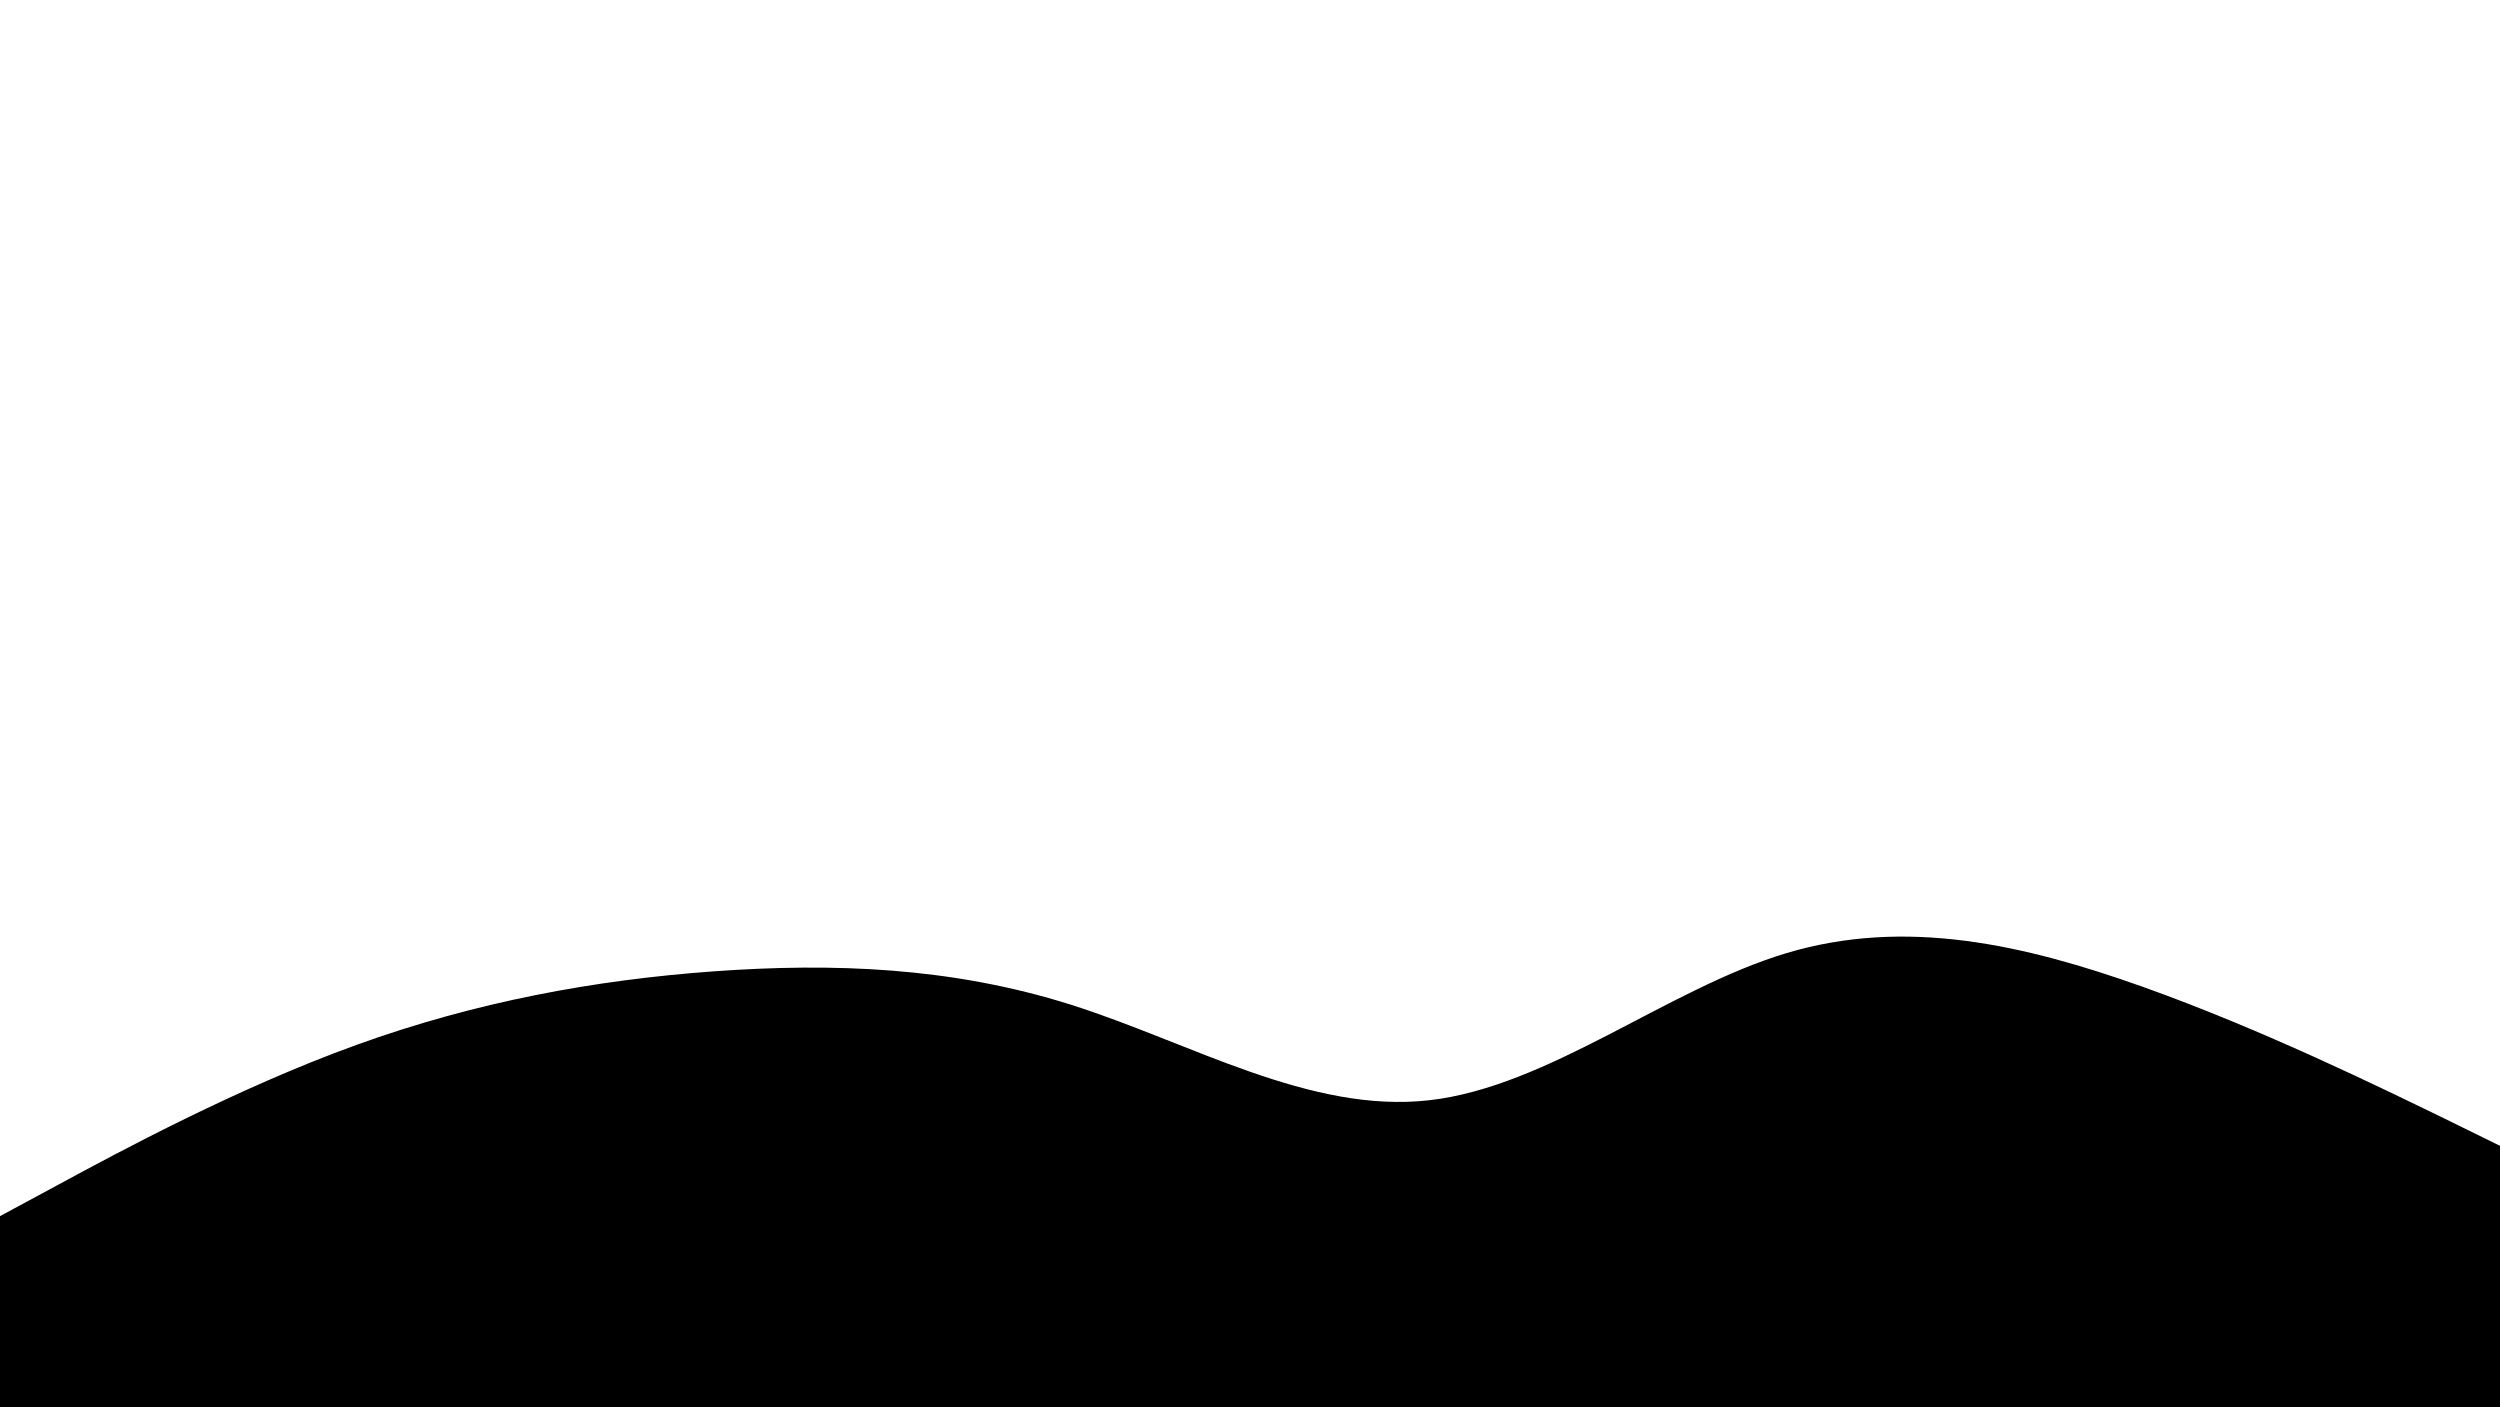
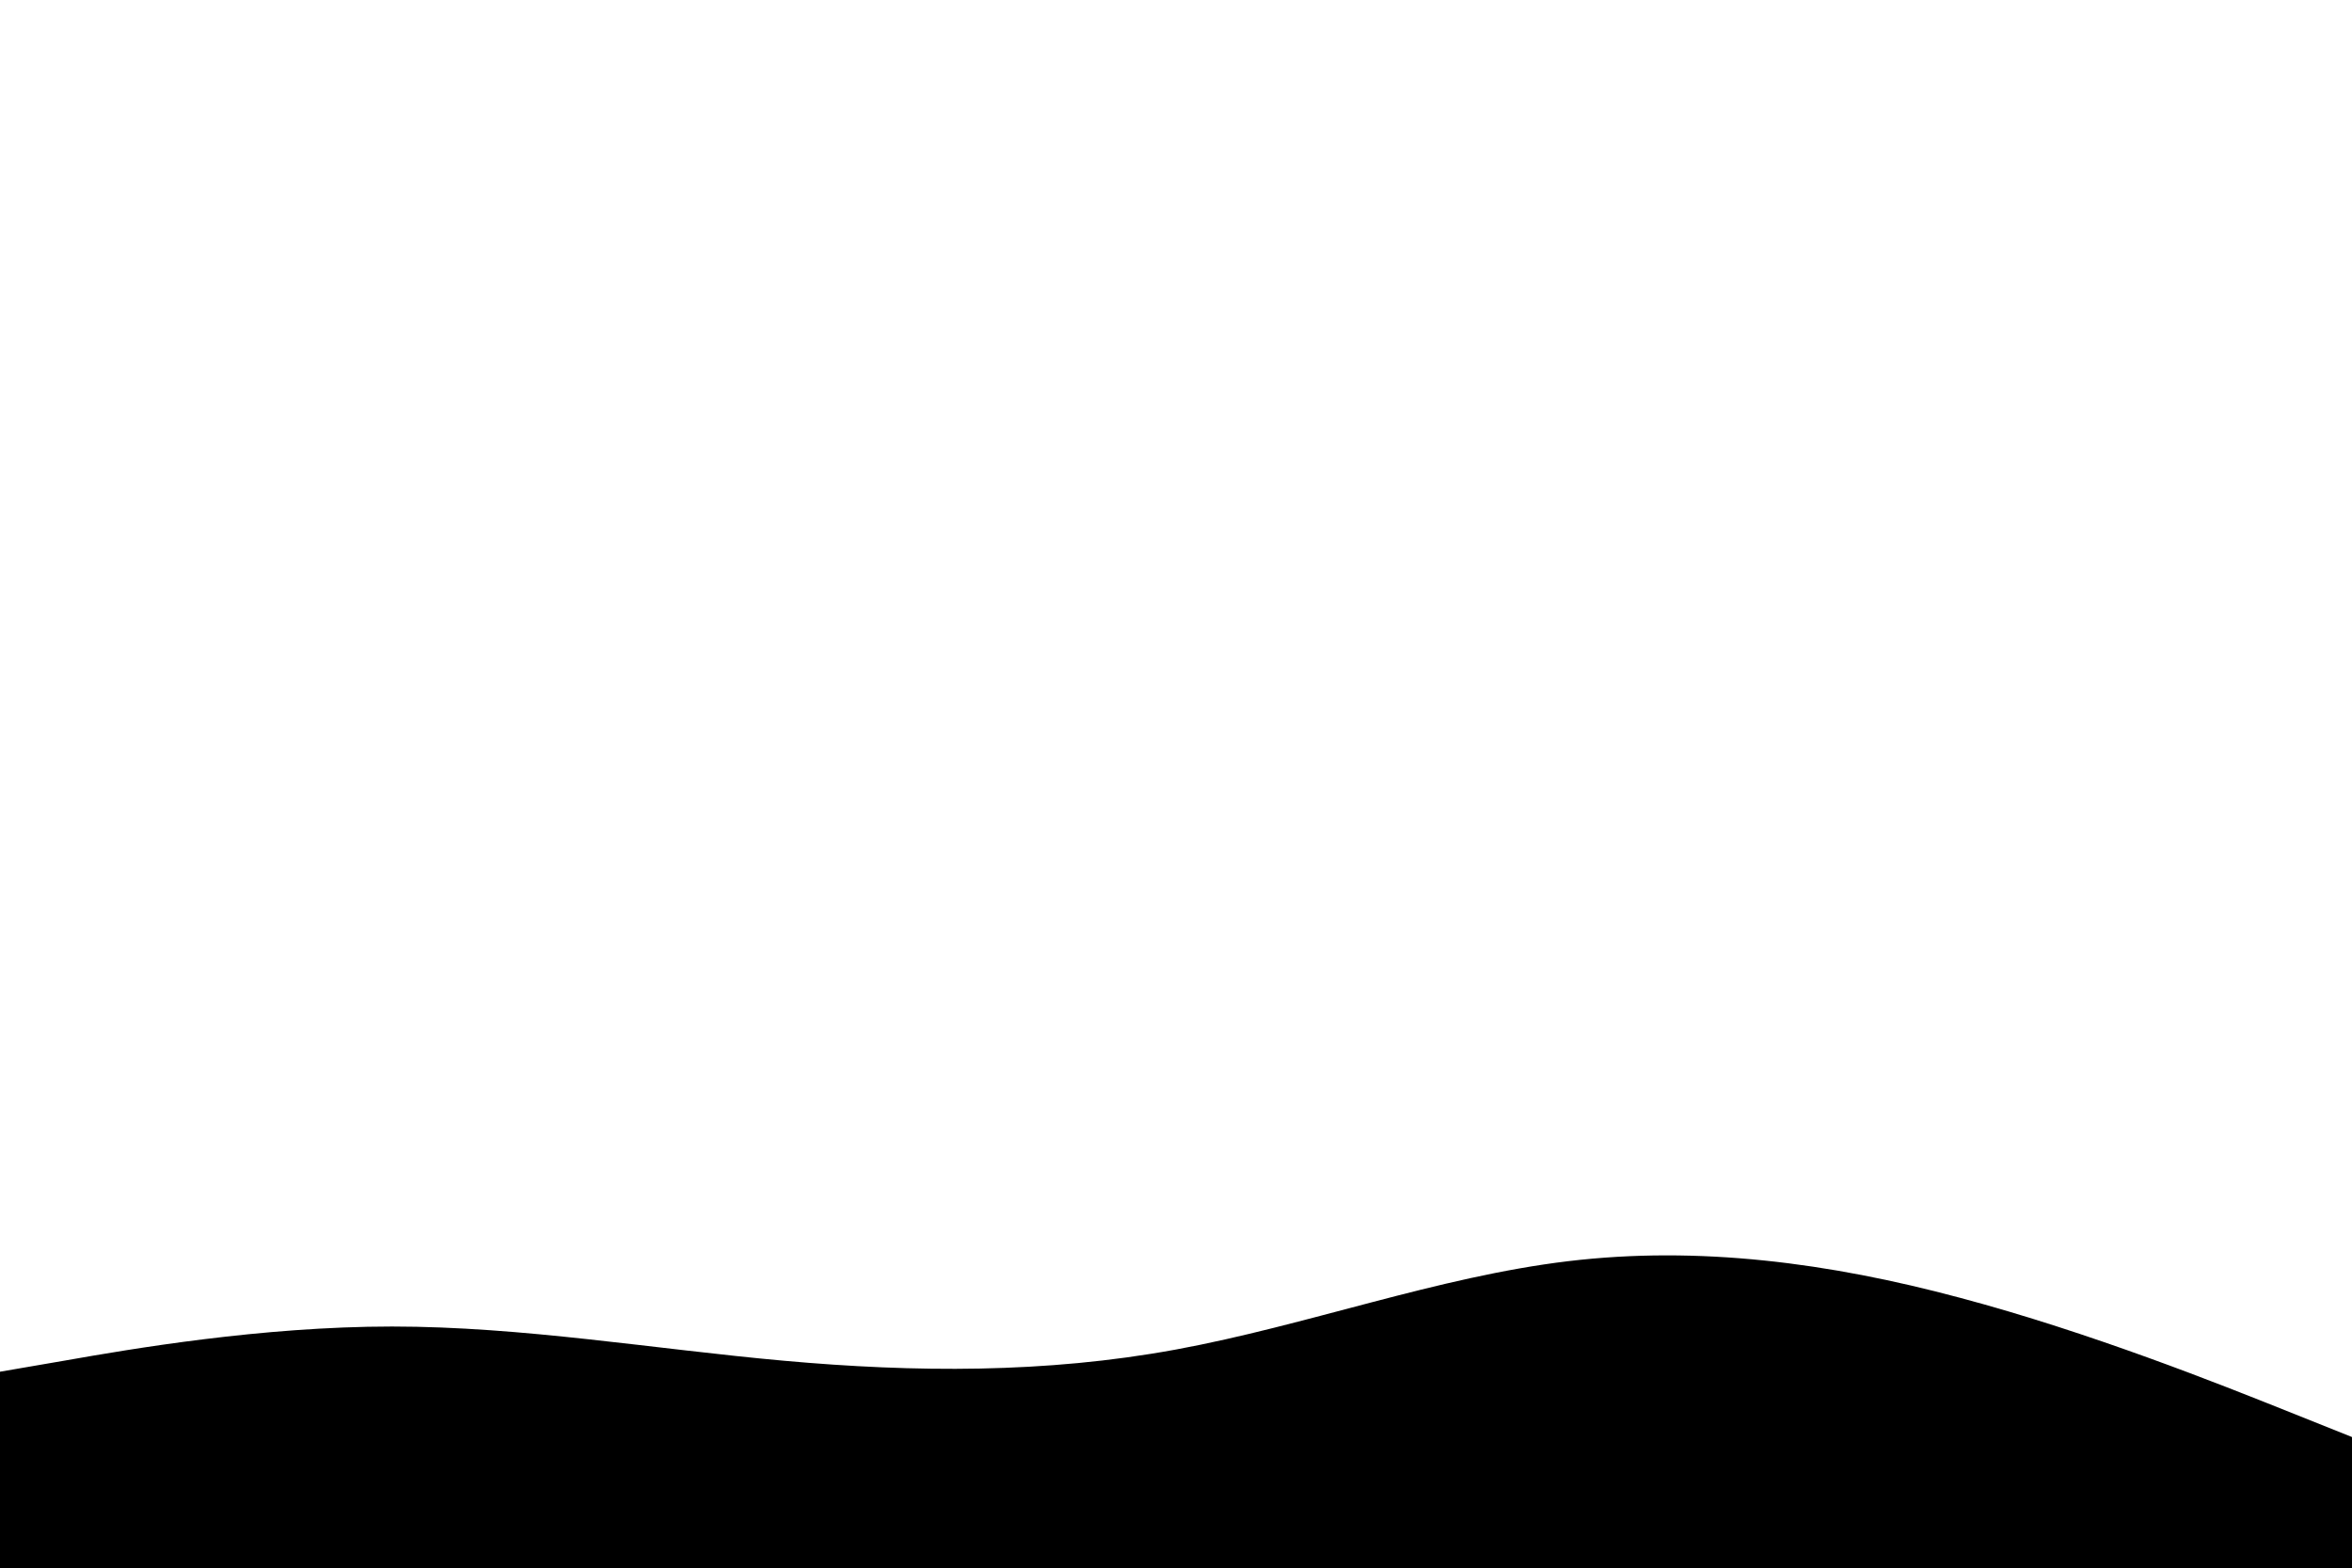
- <svg xmlns="http://www.w3.org/2000/svg" id="visual" viewBox="0 0 960 540" width="960" height="540" version="1.1">
-   <path d="M0 467L22.8 454.7C45.7 442.3 91.3 417.7 137 401.2C182.7 384.7 228.3 376.3 274 373C319.7 369.7 365.3 371.3 411.2 385.8C457 400.3 503 427.7 548.8 422.5C594.7 417.3 640.3 379.7 686 366C731.7 352.3 777.3 362.7 823 379C868.7 395.3 914.3 417.7 937.2 428.8L960 440L960 541L937.2 541C914.3 541 868.7 541 823 541C777.3 541 731.7 541 686 541C640.3 541 594.7 541 548.8 541C503 541 457 541 411.2 541C365.3 541 319.7 541 274 541C228.3 541 182.7 541 137 541C91.3 541 45.7 541 22.8 541L0 541Z" fill="#000000" stroke-linecap="round" stroke-linejoin="miter" />
+ <svg xmlns="http://www.w3.org/2000/svg" id="visual" viewBox="0 0 900 600" width="900" height="600" version="1.1">
+   <path d="M0 525L25 520.7C50 516.3 100 507.7 150 507.7C200 507.7 250 516.3 300 520.8C350 525.3 400 525.7 450 516.5C500 507.3 550 488.7 600 482.7C650 476.7 700 483.3 750 496.7C800 510 850 530 875 540L900 550L900 601L875 601C850 601 800 601 750 601C700 601 650 601 600 601C550 601 500 601 450 601C400 601 350 601 300 601C250 601 200 601 150 601C100 601 50 601 25 601L0 601Z" fill="#000000" stroke-linecap="round" stroke-linejoin="miter" />
</svg>
